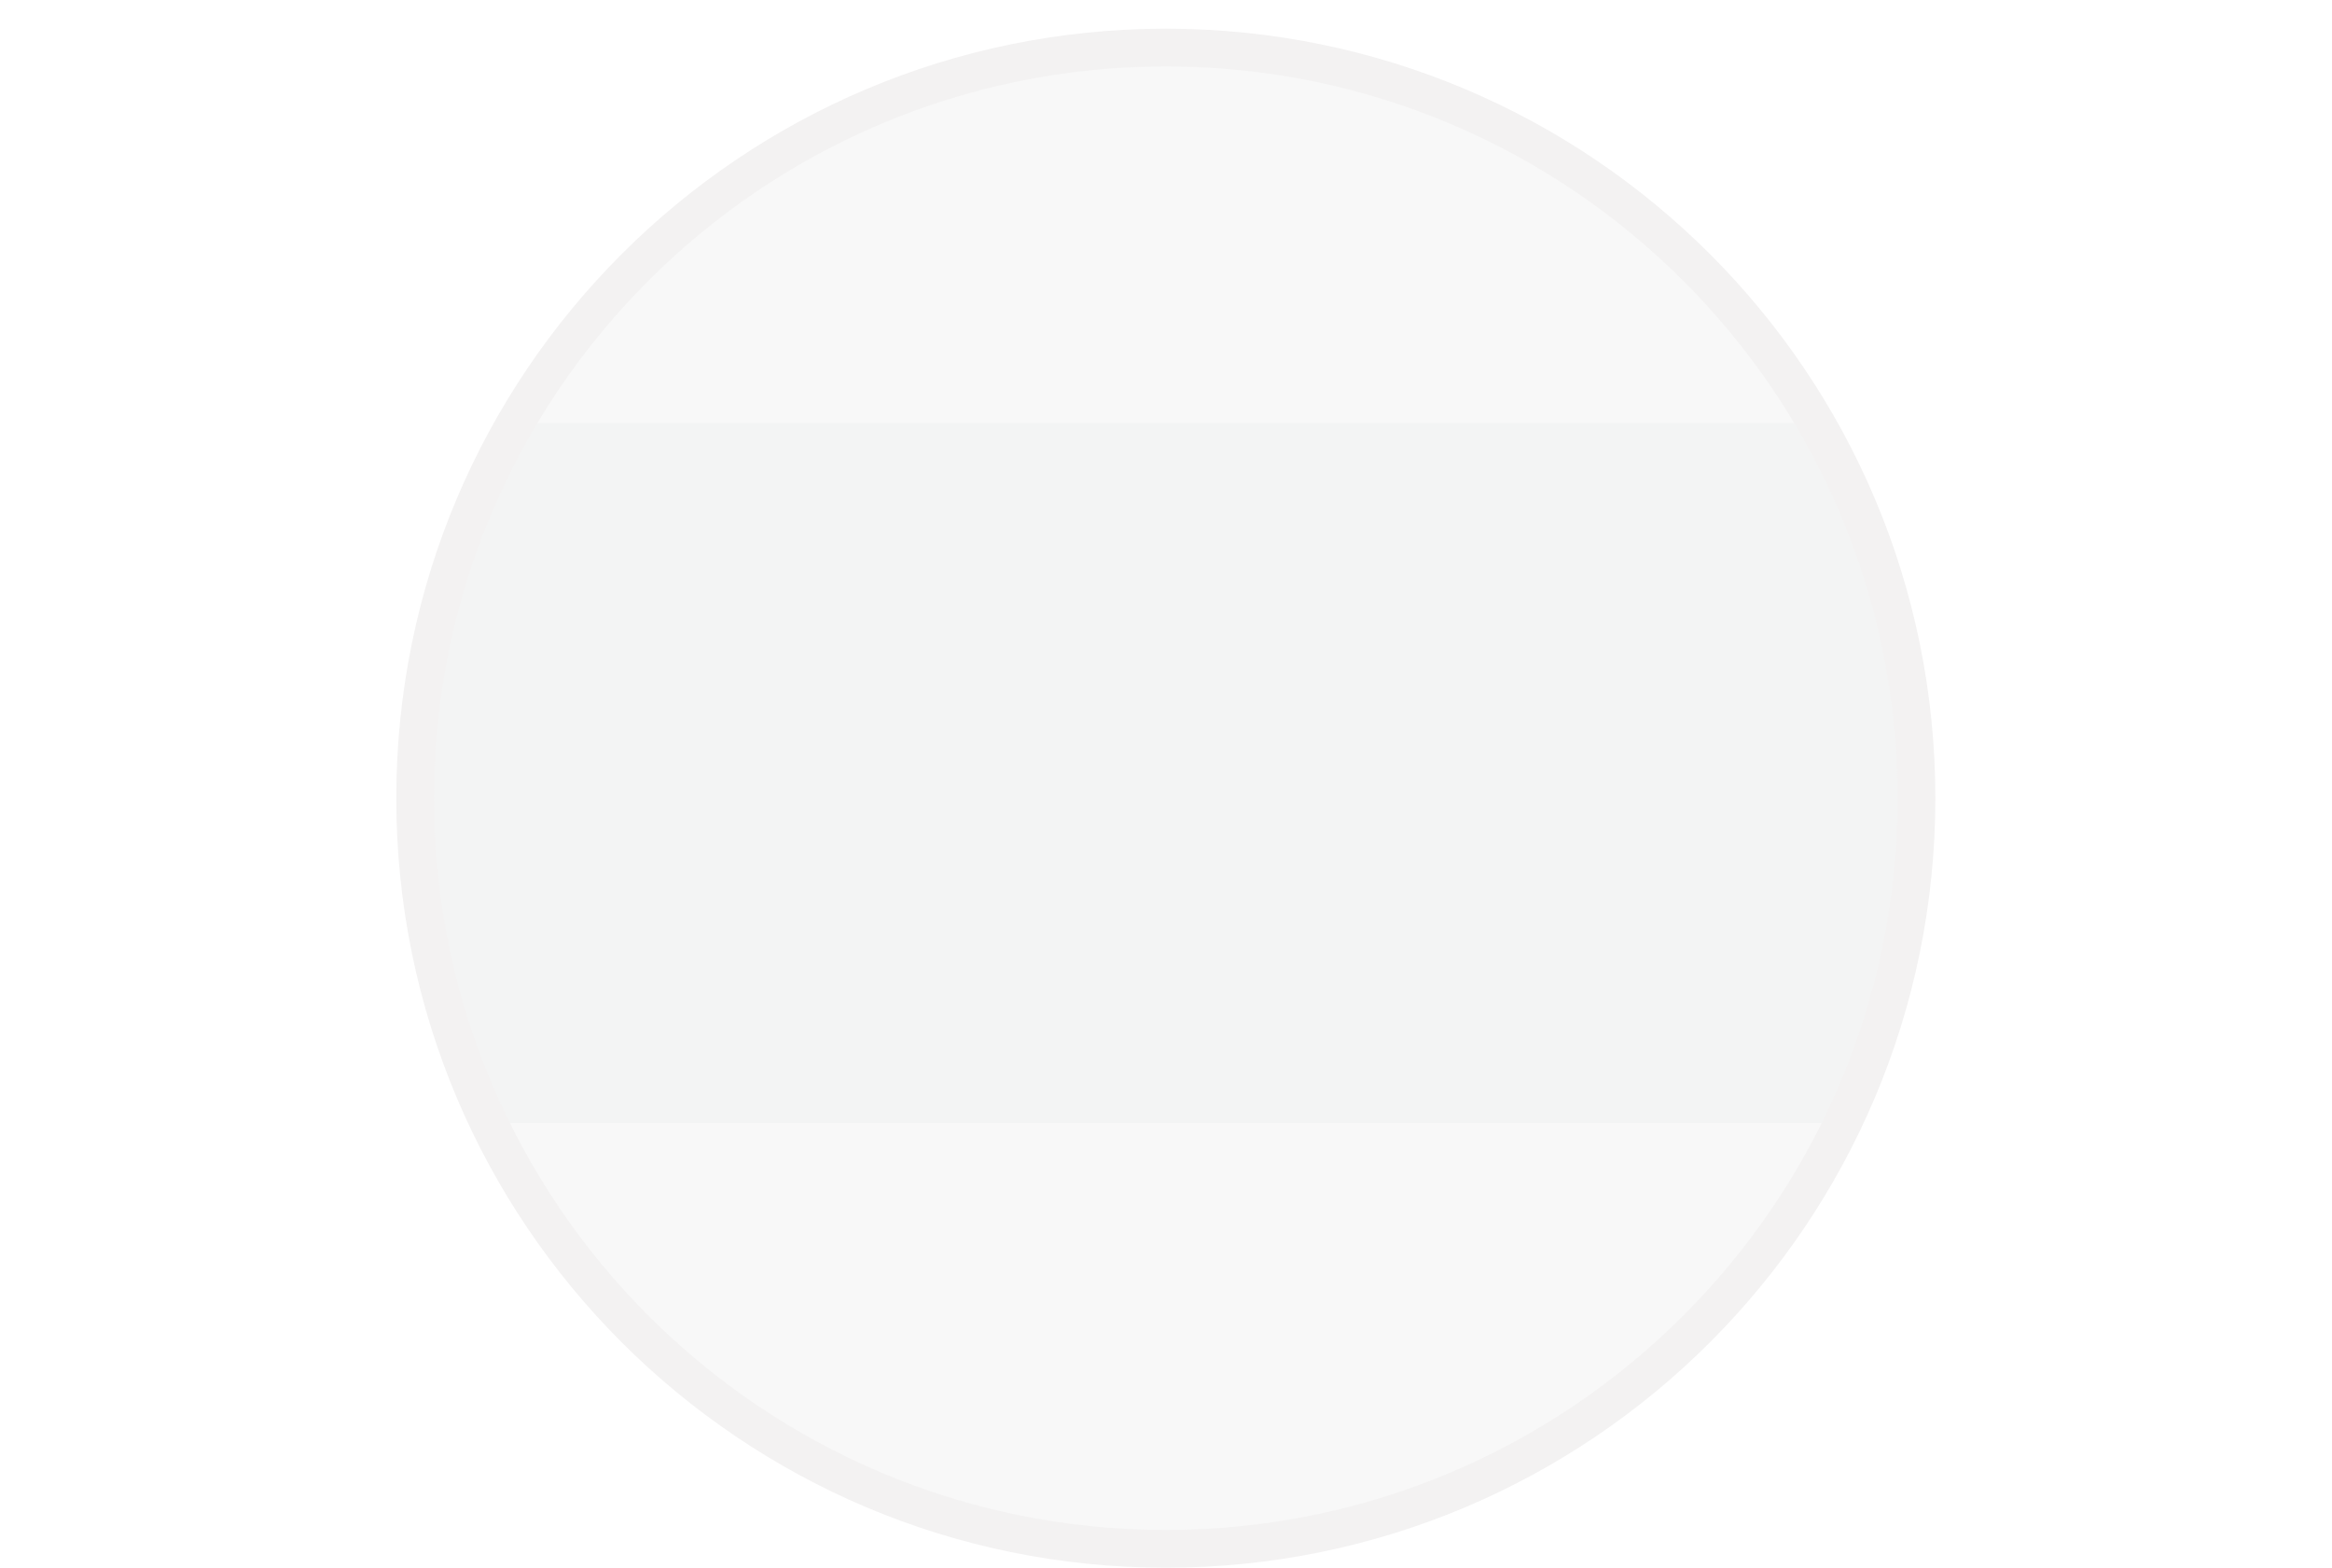
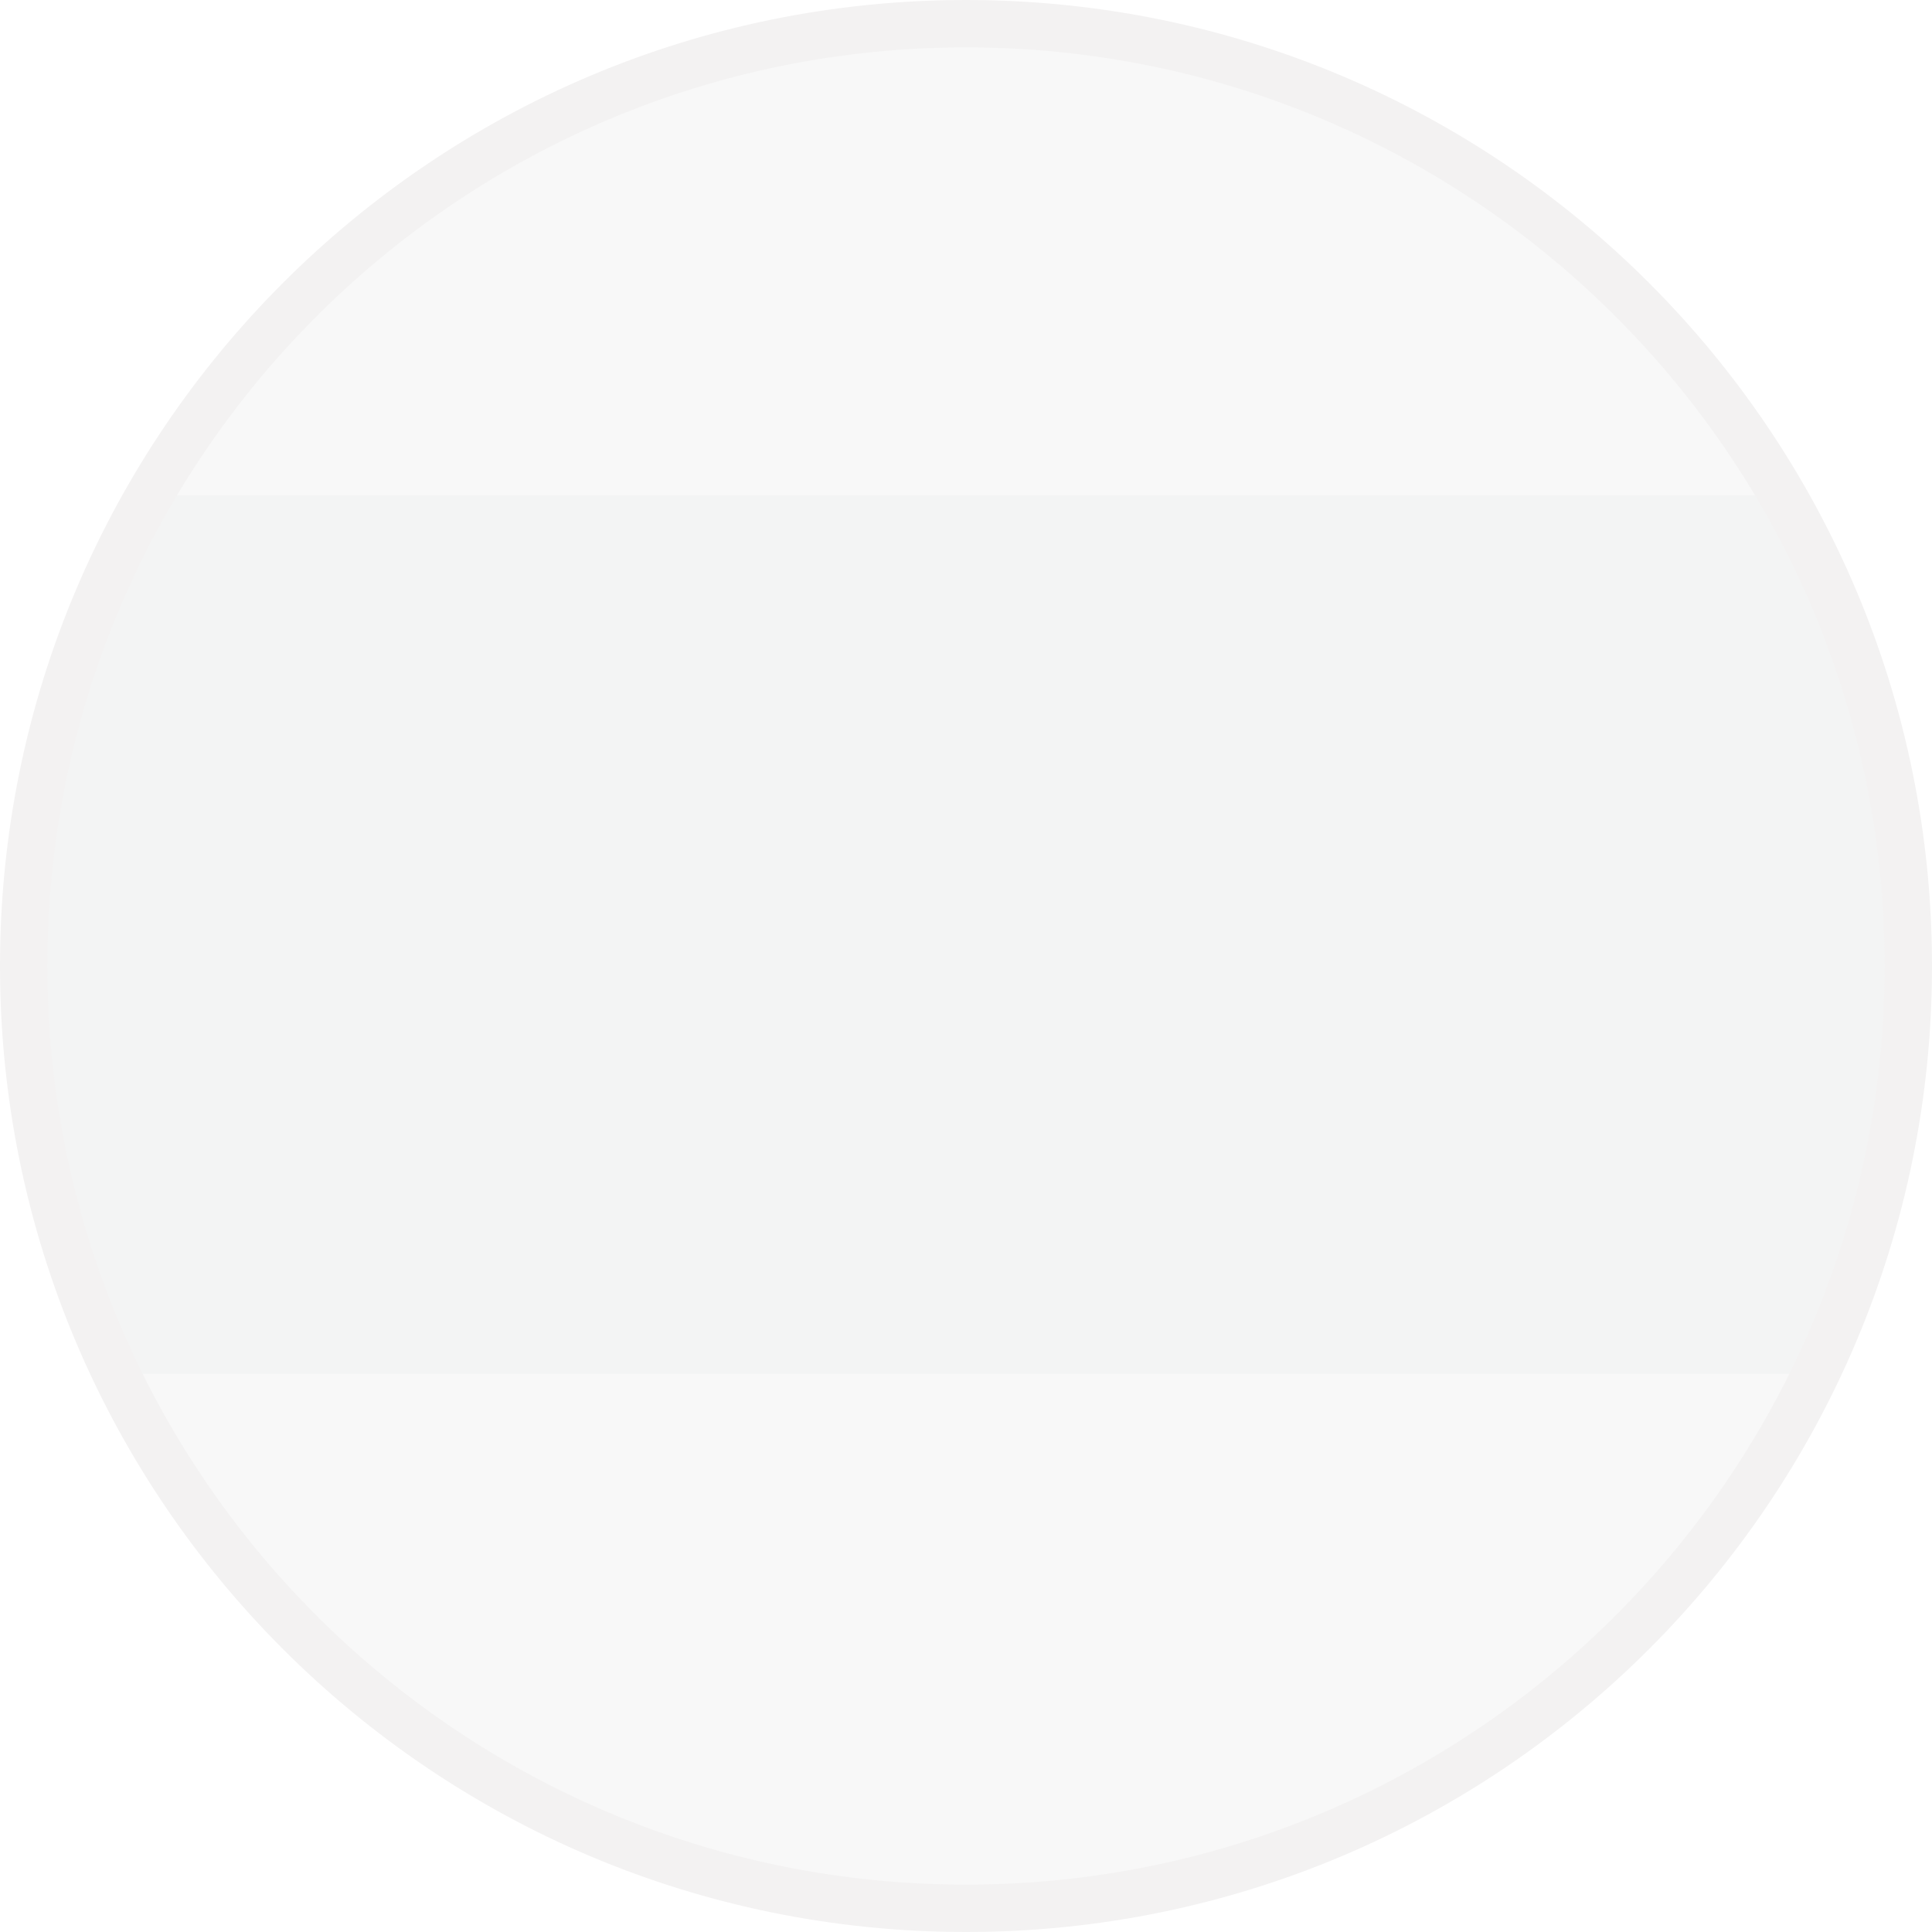
- <svg xmlns="http://www.w3.org/2000/svg" id="Camada_2" data-name="Camada 2" viewBox="0 0 185.31 124.58">
-   <defs>
-     <style>
+ <svg xmlns="http://www.w3.org/2000/svg" id="Camada_2" data-name="Camada 2" viewBox="0 0 122.3 122.3" version="1.1" width="122.3" height="122.3">
+   <defs id="defs1169">
+     <style id="style1164">
      .cls-1, .cls-2 {
        fill: none;
      }

      .cls-3 {
        opacity: .7;
      }

      .cls-3, .cls-4 {
        fill: #f1f2f2;
      }

      .cls-2 {
        stroke: #f3f2f2;
        stroke-miterlimit: 10;
        stroke-width: 3px;
      }

      .cls-4 {
        opacity: .5;
      }

      .cls-5 {
        clip-path: url(#clippath);
      }
    </style>
    <clipPath id="clippath">
-       <circle class="cls-1" cx="92.64" cy="63.43" r="59.65" />
+       <circle class="cls-1" cx="92.64" cy="63.43" r="59.65" id="circle1166" />
    </clipPath>
  </defs>
-   <g id="Camada_1-2" data-name="Camada 1">
-     <g>
-       <g class="cls-5">
-         <g>
-           <rect class="cls-4" width="185.31" height="123.35" />
-           <rect class="cls-3" y="33.63" width="185.31" height="55.62" />
+   <g id="g2028">
+     <g id="Camada_1-2" data-name="Camada 1" transform="translate(-31.49,-2.279999)">
+       <g id="g1181">
+         <g class="cls-5" clip-path="url(#clippath)" id="g1177">
+           <g id="g1175">
+             <rect class="cls-4" width="185.31" height="123.35" id="rect1171" x="0" y="0" />
+             <rect class="cls-3" y="33.63" width="185.31" height="55.62" id="rect1173" x="0" />
+           </g>
        </g>
+         <circle class="cls-2" cx="92.64" cy="63.43" r="59.65" id="circle1179" />
      </g>
-       <circle class="cls-2" cx="92.64" cy="63.43" r="59.65" />
    </g>
  </g>
</svg>
